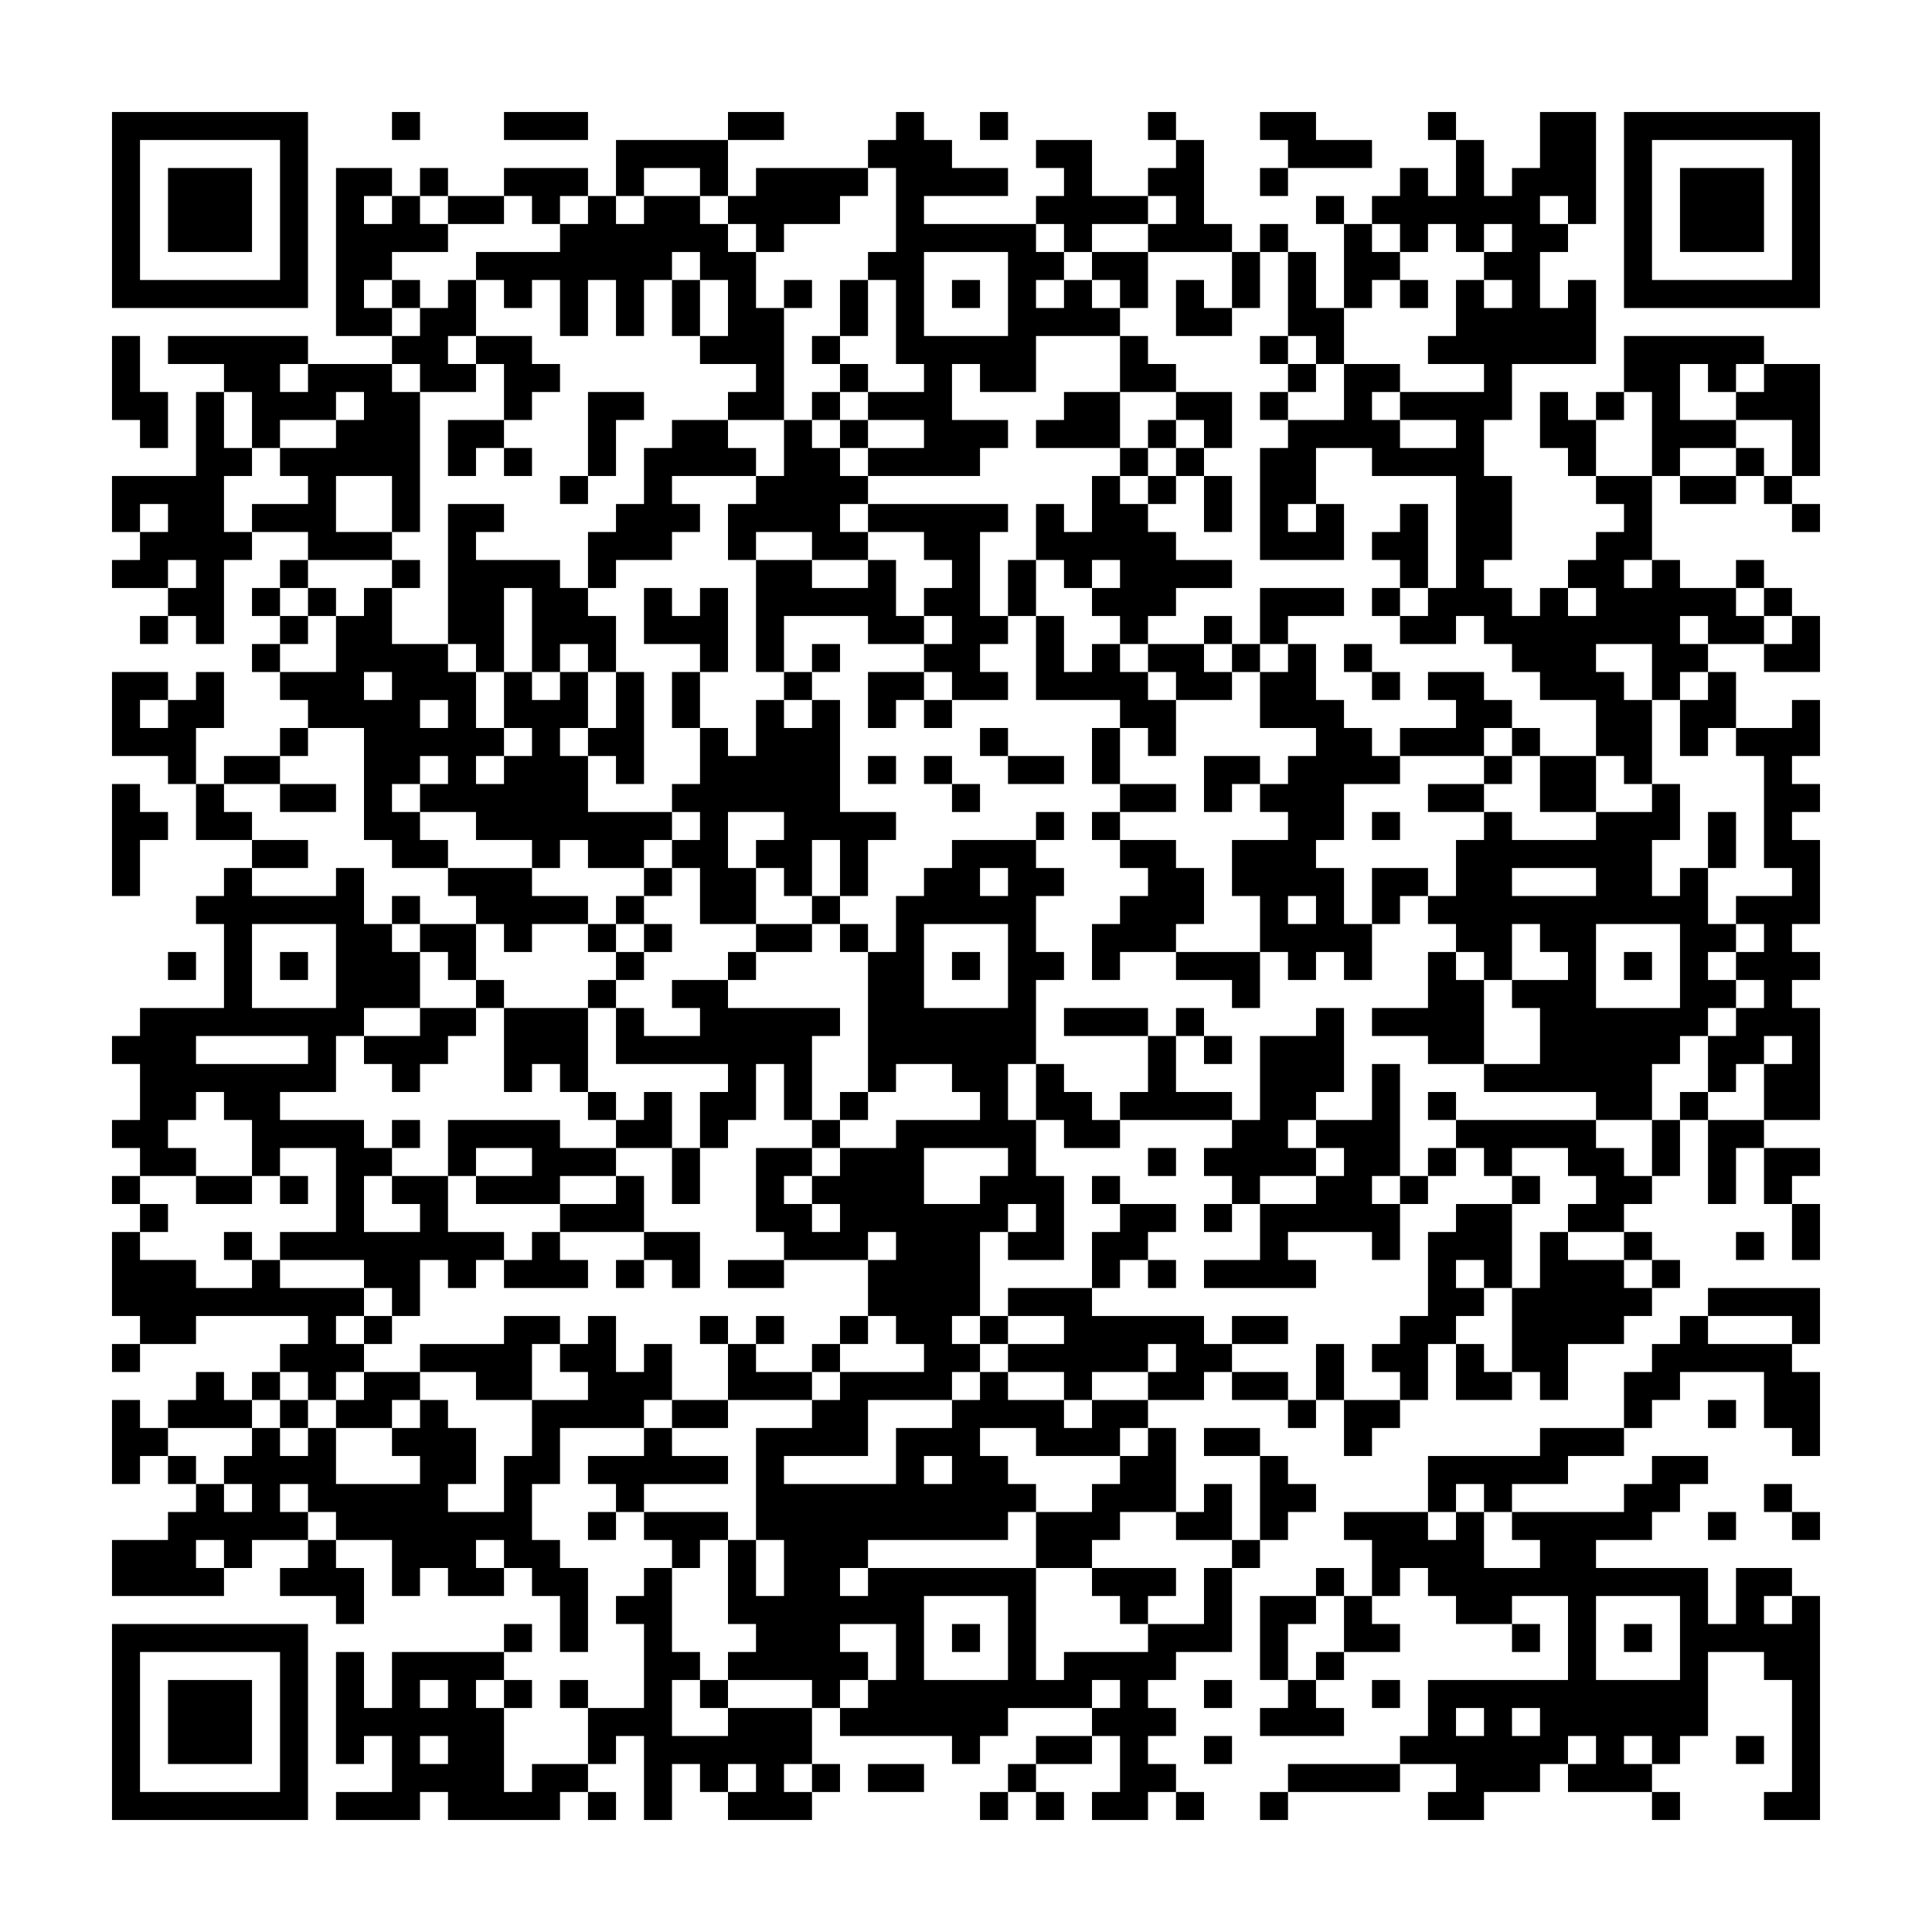
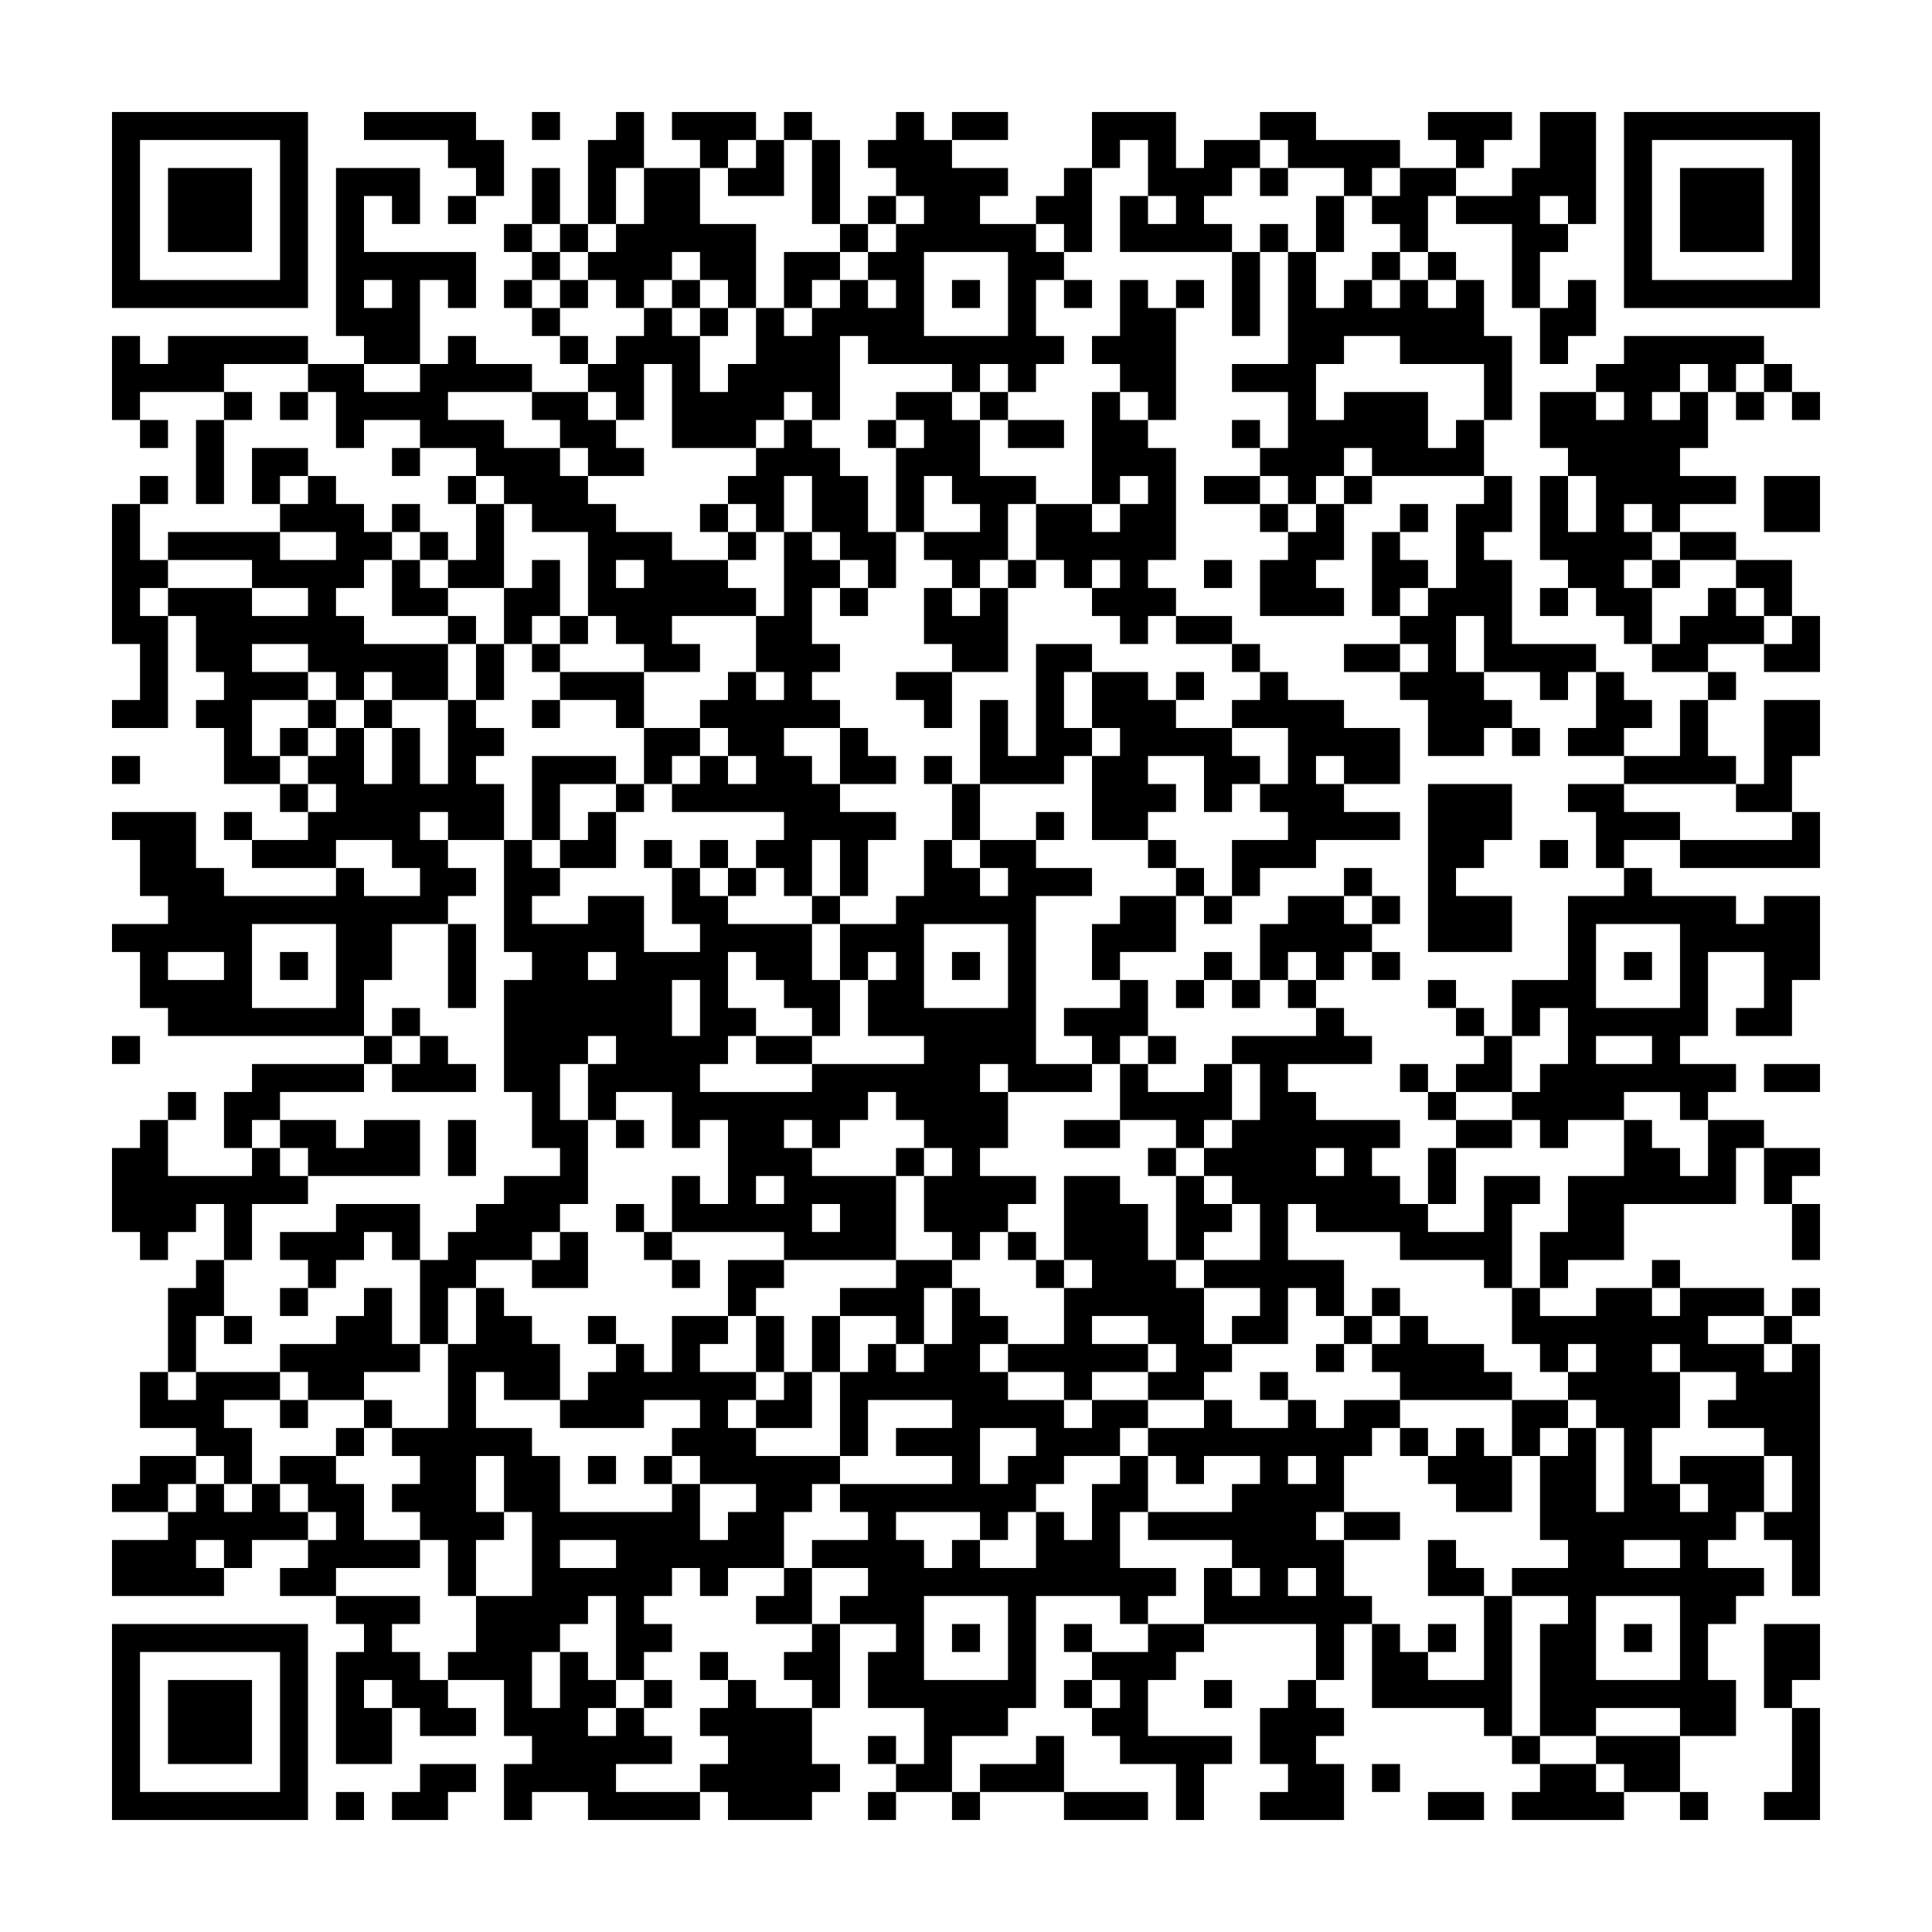
<svg xmlns="http://www.w3.org/2000/svg" viewBox="0 0 69 69">
-   <path d="M4 4h7v7h-7zM14 4h1v1h-1zM18 4h3v1h-3zM26 4h2v1h-2zM32 4h1v1h1v1h2v1h-3v1h4v1h1v1h-1v1h1v-1h1v1h1v1h-3v2h-2v-1h-1v2h2v1h-1v1h-4v-1h2v-1h-2v-1h2v-1h-1v-3h-1v-1h1v-3h-1v-1h1zM35 4h1v1h-1zM41 4h1v1h-1zM45 4h2v1h2v1h-3v-1h-1zM51 4h1v1h-1zM55 4h2v4h-1v-1h-1v1h1v1h-1v2h1v-1h1v3h-3v2h-1v2h1v3h-1v1h1v1h1v-1h1v1h1v-1h-1v-1h1v-1h1v-1h-1v-1h2v3h-1v1h1v-1h1v1h2v1h1v1h-2v-1h-1v1h1v1h-1v1h-1v-2h-2v1h1v1h1v3h-1v-1h-1v-2h-2v-1h-1v-1h-1v-1h-1v1h-2v-1h1v-1h1v-4h-3v-1h-2v2h-1v1h1v-1h1v2h-3v-4h1v-1h2v-2h2v1h-1v1h1v1h2v-1h-2v-1h3v-1h-2v-1h1v-2h1v1h1v-1h-1v-1h1v-1h-1v1h-1v-1h-1v1h-1v-1h-1v-1h1v-1h1v1h1v-2h1v2h1v-1h1zM58 4h7v7h-7zM5 5v5h5v-5zM22 5h4v2h-1v-1h-2v1h-1zM37 5h2v2h2v1h-2v1h-1v-1h-1v-1h1v-1h-1zM42 5h1v3h1v1h-3v-1h1v-1h-1v-1h1zM59 5v5h5v-5zM6 6h3v3h-3zM12 6h2v1h-1v1h1v-1h1v1h1v1h-2v1h-1v1h1v1h-2zM15 6h1v1h-1zM18 6h3v1h-1v1h-1v-1h-1zM27 6h4v1h-1v1h-2v1h-1v-1h-1v-1h1zM45 6h1v1h-1zM60 6h3v3h-3zM16 7h2v1h-2zM21 7h1v1h1v-1h2v1h1v1h1v2h1v4h-2v-1h1v-1h-2v-1h1v-2h-1v-1h-1v1h-1v2h-1v-2h-1v2h-1v-2h-1v1h-1v-1h-1v-1h3v-1h1zM47 7h1v1h-1zM45 8h1v1h-1zM48 8h1v1h1v1h-1v1h-1zM33 9v3h3v-3zM39 9h2v2h-1v-1h-1zM44 9h1v2h-1zM46 9h1v2h1v2h-1v-1h-1zM14 10h1v1h-1zM16 10h1v2h-1v1h1v1h-2v-1h-1v-1h1v-1h1zM24 10h1v2h-1zM28 10h1v1h-1zM30 10h1v2h-1zM34 10h1v1h-1zM42 10h1v1h1v1h-2zM50 10h1v1h-1zM4 12h1v2h1v2h-1v-1h-1zM6 12h5v1h-1v1h1v-1h3v1h1v5h-1v-2h-2v2h2v1h-3v-1h-2v-1h2v-1h-1v-1h2v-1h1v-1h-1v1h-2v1h-1v-2h-1v-1h-2zM17 12h2v1h1v1h-1v1h-1v-2h-1zM29 12h1v1h-1zM40 12h1v1h1v1h-2zM45 12h1v1h-1zM58 12h5v1h-1v1h-1v-1h-1v2h2v1h-2v1h-1v-3h-1zM30 13h1v1h-1zM46 13h1v1h-1zM63 13h2v4h-1v-2h-2v-1h1zM7 14h1v2h1v1h-1v2h1v1h-1v3h-1v-1h-1v-1h1v-1h-1v1h-2v-1h1v-1h1v-1h-1v1h-1v-2h3zM21 14h2v1h-1v2h-1zM29 14h1v1h-1zM38 14h2v2h-3v-1h1zM42 14h2v2h-1v-1h-1zM45 14h1v1h-1zM55 14h1v1h1v2h-1v-1h-1zM57 14h1v1h-1zM16 15h2v1h-1v1h-1zM24 15h2v1h1v1h-3v1h1v1h-1v1h-2v1h-1v-2h1v-1h1v-2h1zM28 15h1v1h1v1h1v1h-1v1h1v1h-2v-1h-2v1h-1v-2h1v-1h1zM30 15h1v1h-1zM41 15h1v1h-1zM18 16h1v1h-1zM40 16h1v1h-1zM42 16h1v1h-1zM62 16h1v1h-1zM20 17h1v1h-1zM39 17h1v1h1v1h1v1h2v1h-2v1h-1v1h-1v-1h-1v-1h1v-1h-1v1h-1v-1h-1v-2h1v1h1zM41 17h1v1h-1zM43 17h1v2h-1zM60 17h2v1h-2zM63 17h1v1h-1zM16 18h2v1h-1v1h3v1h1v1h1v2h-1v-1h-1v1h-1v-3h-1v3h-1v-1h-1zM31 18h5v1h-1v3h1v1h-1v1h1v1h-2v-1h-1v-1h1v-1h-1v-1h1v-1h-1v-1h-2zM50 18h1v3h-1v-1h-1v-1h1zM64 18h1v1h-1zM10 20h1v1h-1zM14 20h1v1h-1zM27 20h2v1h2v-1h1v2h1v1h-2v-1h-3v2h-1zM36 20h1v2h-1zM62 20h1v1h-1zM9 21h1v1h-1zM11 21h1v1h-1zM13 21h1v2h2v1h1v2h1v1h-1v1h1v-1h1v-1h-1v-2h1v1h1v-1h1v2h-1v1h1v2h3v1h-1v1h-2v-1h-1v1h-1v-1h-2v-1h-2v-1h1v-1h-1v1h-1v1h1v1h1v1h-2v-1h-1v-4h-2v-1h-1v-1h2v-2h1zM23 21h1v1h1v-1h1v3h-1v-1h-2zM45 21h3v1h-2v1h-1zM49 21h1v1h-1zM63 21h1v1h-1zM5 22h1v1h-1zM10 22h1v1h-1zM37 22h1v2h1v-1h1v1h1v1h1v2h-1v-1h-1v-1h-3zM43 22h1v1h-1zM64 22h1v2h-2v-1h1zM9 23h1v1h-1zM29 23h1v1h-1zM41 23h2v1h1v1h-2v-1h-1zM44 23h1v1h-1zM46 23h1v2h1v1h1v1h1v1h-2v2h-1v1h1v2h1v2h-1v-1h-1v1h-1v-1h-1v-2h-1v-2h2v-1h-1v-1h1v-1h1v-1h-2v-2h1zM48 23h1v1h-1zM4 24h2v1h-1v1h1v-1h1v-1h1v2h-1v2h-1v-1h-2zM13 24v1h1v-1zM22 24h1v4h-1v-1h-1v-1h1zM24 24h1v2h-1zM28 24h1v1h-1zM31 24h2v1h-1v1h-1zM49 24h1v1h-1zM51 24h2v1h1v1h-1v1h-3v-1h2v-1h-1zM61 24h1v2h-1v1h-1v-2h1zM15 25v1h1v-1zM27 25h1v1h1v-1h1v4h2v1h-1v2h-1v-2h-1v2h-1v-1h-1v-1h1v-1h-2v2h1v2h-2v-2h-1v-1h1v-1h-1v-1h1v-2h1v1h1zM33 25h1v1h-1zM64 25h1v2h-1v1h1v1h-1v1h1v3h-1v1h1v1h-1v1h1v4h-2v-2h1v-1h-1v1h-1v1h-1v-2h1v-1h1v-1h-1v-1h1v-1h-1v-1h2v-1h-1v-4h-1v-1h2zM10 26h1v1h-1zM35 26h1v1h-1zM39 26h1v2h-1zM54 26h1v1h-1zM8 27h2v1h-2zM31 27h1v1h-1zM33 27h1v1h-1zM36 27h2v1h-2zM43 27h2v1h-1v1h-1zM53 27h1v1h-1zM55 27h2v2h-2zM4 28h1v1h1v1h-1v2h-1zM7 28h1v1h1v1h-2zM10 28h2v1h-2zM34 28h1v1h-1zM40 28h2v1h-2zM51 28h2v1h-2zM59 28h1v2h-1v2h1v-1h1v2h1v1h-1v1h1v1h-1v1h-1v1h-1v2h-2v-1h-4v-1h2v-2h-1v-1h2v-1h-1v-1h-1v2h-1v-1h-1v-1h-1v-1h1v-2h1v-1h1v1h3v-1h2zM37 29h1v1h-1zM39 29h1v1h-1zM49 29h1v1h-1zM61 29h1v2h-1zM9 30h2v1h-2zM34 30h3v1h1v1h-1v2h1v1h-1v3h-1v2h1v2h1v3h-2v-1h1v-1h-1v1h-1v3h-1v1h1v1h-1v1h-3v2h-3v1h4v-2h2v-1h1v-1h1v1h2v1h1v-1h2v1h-1v1h-3v-1h-2v1h1v1h1v1h-1v1h-5v1h-1v1h1v-1h6v4h1v-1h3v-1h2v-2h1v3h-2v1h-1v1h1v1h-1v1h1v1h-1v1h-2v-1h1v-2h-1v-1h1v-1h-1v1h-3v1h-1v1h-1v-1h-4v-1h1v-1h1v-2h-2v1h1v1h-1v1h-1v-1h-3v-1h1v-1h-1v-3h1v2h1v-2h-1v-4h2v-1h1v-1h3v-1h-1v-1h-1v-2h1v-1h-1v1h-3v-1h-1v-3h2v1h-1v1h1v1h1v-1h-1v-1h1v-1h2v-1h3v-1h-1v-1h-2v1h-1v-5h1v-2h1v-1h1zM40 30h2v1h1v2h-1v1h-2v1h-1v-2h1v-1h1v-1h-1zM8 31h1v1h3v-1h1v2h1v1h1v2h-2v1h-1v2h-2v1h3v1h1v1h-1v2h2v-1h-1v-1h2v2h2v1h-1v1h-1v-1h-1v2h-1v-1h-1v-1h-3v-1h2v-3h-2v1h-1v-2h-1v-1h-1v1h-1v1h1v1h-2v-1h-1v-1h1v-2h-1v-1h1v-1h3v-3h-1v-1h1zM16 31h3v1h2v1h-2v1h-1v-1h-1v-1h-1zM23 31h1v1h-1zM35 31v1h1v-1zM49 31h2v1h-1v1h-1zM54 31v1h3v-1zM14 32h1v1h-1zM22 32h1v1h-1zM29 32h1v1h-1zM46 32v1h1v-1zM9 33v3h3v-3zM15 33h2v2h-1v-1h-1zM21 33h1v1h-1zM23 33h1v1h-1zM27 33h2v1h-2zM30 33h1v1h-1zM33 33v3h3v-3zM57 33v3h3v-3zM6 34h1v1h-1zM10 34h1v1h-1zM22 34h1v1h-1zM26 34h1v1h-1zM34 34h1v1h-1zM42 34h3v2h-1v-1h-2zM51 34h1v1h1v3h-2v-1h-2v-1h2zM58 34h1v1h-1zM17 35h1v1h-1zM21 35h1v1h-1zM24 35h2v1h4v1h-1v3h-1v-2h-1v2h-1v1h-1v-2h1v-1h-4v-2h1v1h2v-1h-1zM15 36h2v1h-1v1h-1v1h-1v-1h-1v-1h2zM18 36h3v3h-1v-1h-1v1h-1zM38 36h3v1h-3zM42 36h1v1h-1zM47 36h1v3h-1v1h-1v1h1v1h-2v1h-1v-1h-1v-1h1v-1h1v-3h2zM7 37v1h4v-1zM41 37h1v2h2v1h-4v-1h1zM43 37h1v1h-1zM37 38h1v1h1v1h1v1h-2v-1h-1zM49 38h1v4h-1v1h1v2h-1v-1h-3v1h1v1h-4v-1h2v-2h2v-1h1v-1h-1v-1h2zM21 39h1v1h-1zM23 39h1v2h-2v-1h1zM30 39h1v1h-1zM51 39h1v1h-1zM60 39h1v1h-1zM14 40h1v1h-1zM16 40h4v1h2v1h-2v1h-3v-1h2v-1h-2v1h-1zM29 40h1v1h-1zM52 40h5v1h1v1h1v1h-1v1h-2v-1h1v-1h-1v-1h-2v1h-1v-1h-1zM59 40h1v2h-1zM61 40h2v1h-1v2h-1zM24 41h1v2h-1zM33 41v2h2v-1h1v-1zM41 41h1v1h-1zM51 41h1v1h-1zM63 41h2v1h-1v1h-1zM4 42h1v1h-1zM7 42h2v1h-2zM10 42h1v1h-1zM22 42h1v2h-3v-1h2zM39 42h1v1h-1zM50 42h1v1h-1zM54 42h1v1h-1zM5 43h1v1h-1zM40 43h2v1h-1v1h-1v1h-1v-2h1zM43 43h1v1h-1zM52 43h2v3h-1v-1h-1v1h1v1h-1v1h-1v2h-1v-1h-1v-1h1v-1h1v-3h1zM64 43h1v2h-1zM4 44h1v1h2v1h2v-1h1v1h3v1h-1v1h1v1h-1v1h-1v-1h-1v-1h1v-1h-4v1h-2v-1h-1zM8 44h1v1h-1zM19 44h1v1h1v1h-3v-1h1zM23 44h2v2h-1v-1h-1zM55 44h1v1h2v1h1v1h-1v1h-2v2h-1v-1h-1v-3h1zM58 44h1v1h-1zM62 44h1v1h-1zM22 45h1v1h-1zM26 45h2v1h-2zM41 45h1v1h-1zM59 45h1v1h-1zM36 46h3v1h4v1h1v1h-1v1h-2v-1h1v-1h-1v1h-2v1h-1v-1h-2v-1h2v-1h-2zM61 46h4v2h-1v-1h-3zM13 47h1v1h-1zM18 47h2v1h-1v2h-2v-1h-2v-1h3zM21 47h1v2h1v-1h1v2h-1v1h-3v2h-1v2h1v1h1v3h-1v-2h-1v-1h-1v-1h-1v1h1v1h-2v-1h-1v1h-1v-2h-2v-1h-1v-1h-1v1h1v1h-2v1h-1v-1h-1v1h1v1h-4v-2h2v-1h1v-1h1v1h1v-1h-1v-1h1v-1h1v1h1v-1h1v2h3v-1h-1v-1h1v-1h1v1h1v2h-1v1h2v-2h1v-2h2v-1h-1v-1h1zM25 47h1v1h-1zM27 47h1v1h-1zM30 47h1v1h-1zM35 47h1v1h-1zM44 47h2v1h-2zM60 47h1v1h3v1h1v3h-1v-1h-1v-2h-3v1h-1v1h-1v-2h1v-1h1zM4 48h1v1h-1zM26 48h1v1h2v1h-3zM29 48h1v1h-1zM47 48h1v2h-1zM52 48h1v1h1v1h-2zM7 49h1v1h1v1h-3v-1h1zM9 49h1v1h-1zM13 49h2v1h-1v1h-2v-1h1zM44 49h2v1h-2zM4 50h1v1h1v1h-1v1h-1zM10 50h1v1h-1zM24 50h2v1h-2zM46 50h1v1h-1zM48 50h2v1h-1v1h-1zM61 50h1v1h-1zM23 51h1v1h2v1h-3v1h-1v-1h-1v-1h2zM41 51h1v3h-2v1h-1v1h-2v-2h2v-1h1v-1h1zM43 51h2v1h-2zM55 51h3v1h-2v1h-2v1h-1v-1h-1v1h-1v-2h4zM6 52h1v1h-1zM33 52v1h1v-1zM45 52h1v1h1v1h-1v1h-1zM59 52h2v1h-1v1h-1v1h-2v1h4v2h1v-2h2v1h-1v1h1v-1h1v8h-2v-1h1v-4h-1v-1h-2v3h-1v1h-1v-1h-1v1h1v1h-3v-1h1v-1h-1v1h-1v1h-2v1h-2v-1h1v-1h-2v-1h1v-2h5v-3h-2v1h-2v-1h-1v-1h-1v1h-1v-2h-1v-1h3v1h1v-1h1v2h2v-1h-1v-1h4v-1h1zM43 53h1v2h-2v-1h1zM63 53h1v1h-1zM21 54h1v1h-1zM23 54h3v1h-1v1h-1v-1h-1zM61 54h1v1h-1zM64 54h1v1h-1zM11 55h1v1h1v2h-1v-1h-2v-1h1zM44 55h1v1h-1zM23 56h1v3h1v1h-1v2h2v-1h3v2h-1v1h1v1h-3v-1h1v-1h-1v1h-1v-1h-1v2h-1v-3h-1v1h-1v-2h2v-3h-1v-1h1zM39 56h3v1h-1v1h-1v-1h-1zM47 56h1v1h-1zM33 57v3h3v-3zM45 57h2v1h-1v2h-1zM48 57h1v1h1v1h-2zM57 57v3h3v-3zM4 58h7v7h-7zM18 58h1v1h-1zM34 58h1v1h-1zM54 58h1v1h-1zM58 58h1v1h-1zM5 59v5h5v-5zM12 59h1v2h1v-2h4v1h-1v1h1v3h1v-1h2v1h-1v1h-4v-1h-1v1h-3v-1h2v-2h-1v1h-1zM47 59h1v1h-1zM6 60h3v3h-3zM15 60v1h1v-1zM18 60h1v1h-1zM20 60h1v1h-1zM25 60h1v1h-1zM43 60h1v1h-1zM46 60h1v1h1v1h-3v-1h1zM49 60h1v1h-1zM52 61v1h1v-1zM54 61v1h1v-1zM15 62v1h1v-1zM37 62h2v1h-2zM43 62h1v1h-1zM62 62h1v1h-1zM29 63h1v1h-1zM31 63h2v1h-2zM36 63h1v1h-1zM46 63h4v1h-4zM21 64h1v1h-1zM35 64h1v1h-1zM37 64h1v1h-1zM42 64h1v1h-1zM45 64h1v1h-1zM59 64h1v1h-1z" />
+   <path d="M4 4h7v7h-7zM13 4h4v1h1v2h-1v-1h-1v-1h-3zM19 4h1v1h-1zM22 4h1v2h-1v2h-1v-3h1zM24 4h3v1h-1v1h-1v-1h-1zM28 4h1v1h-1zM32 4h1v1h1v1h2v1h-1v1h2v1h1v1h-1v2h1v1h-1v1h-1v-1h-1v1h-1v-1h-3v-1h-1v3h-1v-1h-1v1h-1v1h-3v-3h-1v2h-1v-1h-1v-1h1v-1h1v-1h1v1h1v2h1v-1h1v-2h1v1h1v-1h1v-1h1v1h1v-1h-1v-1h1v-1h1v-1h-1v-1h-1v-1h1zM34 4h2v1h-2zM39 4h3v2h1v-1h2v1h-1v1h-1v1h1v1h-4v-2h1v1h1v-1h-1v-2h-1v1h-1zM45 4h2v1h3v1h-1v1h-1v-1h-2v-1h-1zM51 4h3v1h-1v1h-1v-1h-1zM55 4h2v4h-1v-1h-1v1h1v1h-1v2h-1v-3h-2v-1h2v-1h1zM58 4h7v7h-7zM5 5v5h5v-5zM27 5h1v2h-2v-1h1zM29 5h1v3h-1zM59 5v5h5v-5zM6 6h3v3h-3zM12 6h3v2h-1v-1h-1v2h4v2h-1v-1h-1v3h-2v-1h-1zM19 6h1v2h-1zM23 6h2v2h2v3h-1v-1h-1v-1h-1v1h-1v1h-1v-1h-1v-1h1v-1h1zM38 6h1v3h-1v-1h-1v-1h1zM45 6h1v1h-1zM50 6h2v1h-1v2h-1v-1h-1v-1h1zM60 6h3v3h-3zM16 7h1v1h-1zM31 7h1v1h-1zM47 7h1v2h-1zM18 8h1v1h-1zM20 8h1v1h-1zM30 8h1v1h-1zM45 8h1v1h-1zM19 9h1v1h-1zM28 9h2v1h-1v1h-1zM33 9v3h3v-3zM44 9h1v3h-1zM46 9h1v2h1v-1h1v1h1v-1h1v1h1v-1h1v2h1v3h-1v-2h-3v-1h-2v1h-1v2h1v-1h3v2h1v-1h1v2h-4v-1h-1v1h-1v1h-1v-1h-1v-1h1v-2h-2v-1h2zM49 9h1v1h-1zM51 9h1v1h-1zM13 10v1h1v-1zM18 10h1v1h-1zM20 10h1v1h-1zM24 10h1v1h-1zM34 10h1v1h-1zM38 10h1v1h-1zM40 10h1v1h1v4h-1v-1h-1v-1h-1v-1h1zM42 10h1v1h-1zM56 10h1v2h-1v1h-1v-2h1zM19 11h1v1h-1zM25 11h1v1h-1zM4 12h1v1h1v-1h5v1h-3v1h-3v1h-1zM16 12h1v1h2v1h-3v1h2v1h2v1h1v1h1v1h2v1h2v1h1v1h-3v1h1v1h-2v-1h-1v-1h-1v-3h-2v-1h-1v-1h-1v-1h-2v-1h-2v1h-1v-2h-1v-1h2v1h2v-1h1zM20 12h1v1h-1zM58 12h5v1h-1v1h-1v-1h-1v1h-1v1h1v-1h1v2h-1v1h2v1h-2v1h-1v-1h-1v1h1v1h-1v1h1v2h-1v-1h-1v-1h-1v-1h-1v-3h1v2h1v-2h-1v-1h-1v-2h2v1h1v-1h-1v-1h1zM63 13h1v1h-1zM8 14h1v1h-1zM10 14h1v1h-1zM19 14h2v1h1v1h1v1h-2v-1h-1v-1h-1zM32 14h2v1h1v2h2v1h-1v2h-1v1h-1v-1h-1v-1h2v-1h-1v-1h-1v2h-1v-3h1v-1h-1zM35 14h1v1h-1zM39 14h1v1h1v1h1v4h-1v1h1v1h-1v1h-1v-1h-1v-1h1v-1h-1v1h-1v-1h-1v-2h2v1h1v-1h1v-1h-1v1h-1zM62 14h1v1h-1zM64 14h1v1h-1zM5 15h1v1h-1zM7 15h1v3h-1zM28 15h1v1h1v1h1v2h1v2h-1v-1h-1v-1h-1v-2h-1v2h-1v-1h-1v-1h1v-1h1zM31 15h1v1h-1zM36 15h2v1h-2zM44 15h1v1h-1zM9 16h2v1h-1v1h-1zM14 16h1v1h-1zM5 17h1v1h-1zM11 17h1v1h1v1h1v1h-1v1h-1v1h1v1h3v2h-2v-1h-1v1h-1v-1h-1v-1h-2v1h2v1h-2v2h1v1h-2v-2h-1v-1h1v-1h-1v-2h-1v-1h3v1h2v-1h-2v-1h-3v-1h4v1h2v-1h-2v-1h1zM16 17h1v1h-1zM43 17h2v1h-2zM48 17h1v1h-1zM53 17h1v2h-1v1h1v3h3v1h-1v1h-1v-1h-2v-2h-1v2h1v1h1v1h-1v1h-2v-2h-1v-1h1v-1h-1v-1h1v-1h1v-3h1zM63 17h2v2h-2zM4 18h1v2h1v1h-1v1h1v4h-2v-1h1v-2h-1zM14 18h1v1h-1zM17 18h1v3h-2v-1h1zM25 18h1v1h-1zM45 18h1v1h-1zM47 18h1v2h-1v1h1v1h-3v-2h1v-1h1zM50 18h1v1h-1zM15 19h1v1h-1zM26 19h1v1h-1zM28 19h1v1h1v1h-1v2h1v1h-1v1h1v1h-2v1h1v1h1v1h2v1h-1v2h-1v-2h-1v2h-1v-1h-1v-1h1v-1h-4v-1h1v-1h1v1h1v-1h-1v-1h-1v-1h1v-1h1v1h1v-1h-1v-2h1zM49 19h1v1h1v1h-1v1h-1zM60 19h2v1h-2zM14 20h1v1h1v1h-2zM19 20h1v2h-1v1h-1v-2h1zM22 20v1h1v-1zM36 20h1v1h-1zM43 20h1v1h-1zM59 20h1v1h-1zM62 20h2v2h-1v-1h-1zM30 21h1v1h-1zM33 21h1v1h1v-1h1v3h-2v-1h-1zM55 21h1v1h-1zM61 21h1v1h1v1h-2v1h-2v-1h1v-1h1zM16 22h1v1h-1zM20 22h1v1h-1zM42 22h2v1h-2zM64 22h1v2h-2v-1h1zM17 23h1v2h-1zM19 23h1v1h-1zM37 23h2v1h-1v2h1v1h-1v1h-3v-3h1v2h1zM44 23h1v1h-1zM48 23h2v1h-2zM20 24h3v2h-1v-1h-2zM32 24h2v2h-1v-1h-1zM39 24h2v1h1v1h2v1h1v1h-1v1h-1v-2h-2v1h1v1h-1v1h-2v-3h1v-1h-1zM42 24h1v1h-1zM45 24h1v1h2v1h2v2h-2v-1h-1v1h1v1h2v1h-3v1h-2v1h-1v-2h2v-1h-1v-1h1v-2h-2v-1h1zM57 24h1v1h1v1h-1v1h-2v-1h1zM61 24h1v1h-1zM11 25h1v1h-1zM13 25h1v1h-1zM16 25h1v1h1v1h-1v1h1v2h-2v-1h-1v1h1v1h1v1h-1v1h-2v2h-1v2h-7v-1h-1v-2h-1v-1h2v-1h-1v-2h-1v-1h3v2h1v1h4v-1h1v1h2v-1h-1v-1h-2v1h-3v-1h2v-1h1v-1h-1v-1h1v-1h1v2h1v-2h1v2h1zM19 25h1v1h-1zM60 25h1v2h1v1h-4v-1h2zM63 25h2v2h-1v2h-2v-1h1zM10 26h1v1h-1zM23 26h2v1h-1v1h-1zM30 26h1v1h1v1h-2zM54 26h1v1h-1zM4 27h1v1h-1zM19 27h3v1h-2v2h-1zM33 27h1v1h-1zM10 28h1v1h-1zM22 28h1v1h-1zM34 28h1v2h-1zM51 28h3v2h-1v1h-1v1h2v2h-3zM56 28h2v1h2v1h-2v1h-1v-2h-1zM8 29h1v1h-1zM21 29h1v2h-2v-1h1zM37 29h1v1h-1zM64 29h1v2h-5v-1h4zM18 30h1v1h1v1h-1v1h2v-1h2v2h2v-1h-1v-2h1v1h1v1h3v2h1v2h-1v-1h-1v-1h-1v-1h-1v2h1v1h-1v1h-1v1h4v-1h4v-1h-2v-2h1v-1h-1v1h-1v-2h2v-1h1v-2h1v1h1v1h1v-1h-1v-1h2v1h2v1h-2v6h2v1h-3v-1h-1v1h1v2h-1v1h2v1h-1v1h-1v1h-1v-1h-1v-2h1v-1h-1v-1h-1v-1h-1v1h-1v1h-1v-1h-1v1h1v1h3v3h-4v-1h-4v-2h1v1h1v-3h-1v1h-1v-2h-2v1h-1v-2h1v-1h-1v1h-1v2h1v3h-1v1h-1v1h-2v1h-1v2h-1v-3h1v-1h1v-1h1v-1h2v-1h-1v-2h-1v-4h1v-1h-1zM23 30h1v1h-1zM25 30h1v1h-1zM41 30h1v1h-1zM55 30h1v1h-1zM26 31h1v1h-1zM42 31h1v1h-1zM48 31h1v1h-1zM58 31h1v1h3v1h1v-1h2v3h-1v2h-2v-1h1v-2h-2v3h-1v1h2v1h-1v1h-1v-1h-2v1h-2v1h-1v-1h-1v-1h1v-1h1v-2h-1v1h-1v-2h2v-3h2zM29 32h1v1h-1zM40 32h2v2h-2v1h-1v-2h1zM43 32h1v1h-1zM46 32h2v1h1v1h-1v1h-1v-1h-1v1h-1v-2h1zM49 32h1v1h-1zM9 33v3h3v-3zM16 33h1v3h-1zM33 33v3h3v-3zM57 33v3h3v-3zM6 34v1h2v-1zM10 34h1v1h-1zM21 34v1h1v-1zM34 34h1v1h-1zM43 34h1v1h-1zM49 34h1v1h-1zM58 34h1v1h-1zM24 35v2h1v-2zM40 35h1v2h-1v1h-1v-1h-1v-1h2zM42 35h1v1h-1zM44 35h1v1h-1zM46 35h1v1h-1zM51 35h1v1h-1zM14 36h1v1h-1zM47 36h1v1h1v1h-3v1h1v1h3v1h-1v1h1v1h1v1h2v-2h2v1h-1v3h-1v-1h-3v-1h-3v-1h-1v2h2v2h-1v-1h-1v2h-2v-1h1v-1h-2v-1h2v-2h-1v-1h-1v-1h1v-1h1v-2h-1v-1h3zM52 36h1v1h-1zM4 37h1v1h-1zM13 37h1v1h-1zM15 37h1v1h1v1h-3v-1h1zM27 37h2v1h-2zM41 37h1v1h-1zM53 37h1v2h-2v-1h1zM57 37v1h2v-1zM9 38h4v1h-3v1h-1v1h-1v-2h1zM40 38h1v1h2v-1h1v2h-1v1h-1v-1h-2zM50 38h1v1h-1zM63 38h2v1h-2zM6 39h1v1h-1zM51 39h1v1h-1zM5 40h1v2h3v-1h1v1h1v1h-2v2h-1v-2h-1v1h-1v1h-1v-1h-1v-3h1zM10 40h2v1h1v-1h2v2h-4v-1h-1zM16 40h1v2h-1zM22 40h1v1h-1zM38 40h2v1h-2zM52 40h2v1h-2zM58 40h1v1h1v1h1v-2h2v1h-1v2h-4v2h-2v1h-1v-2h1v-2h2zM32 41h1v1h-1zM41 41h1v1h-1zM47 41v1h1v-1zM51 41h1v2h-1zM63 41h2v1h-1v1h-1zM27 42v1h1v-1zM38 42h2v1h1v2h1v1h1v2h1v1h-1v1h-2v-1h1v-1h-1v-1h-2v1h2v1h-2v1h-1v-1h-2v-1h2v-2h1v-1h-1zM42 42h1v1h1v1h-1v1h-1zM12 43h3v2h-1v-1h-1v1h-1v1h-1v-1h-1v-1h2zM22 43h1v1h-1zM29 43v1h1v-1zM64 43h1v2h-1zM20 44h1v2h-2v-1h1zM23 44h1v1h-1zM36 44h1v1h-1zM7 45h1v2h-1v2h-1v-3h1zM24 45h1v1h-1zM26 45h2v1h-1v1h-1zM32 45h2v1h-1v2h-1v-1h-2v-1h2zM37 45h1v1h-1zM59 45h1v1h-1zM10 46h1v1h-1zM13 46h1v2h1v1h-2v1h-2v-1h-1v-1h2v-1h1zM17 46h1v1h1v1h1v2h-2v-1h-1v2h2v1h1v2h4v-1h1v2h1v-1h1v-1h-2v-1h-1v-1h1v-1h-2v1h-3v-1h1v-1h1v-1h1v1h1v-2h2v1h-1v1h2v1h-1v1h1v1h3v1h-1v1h-1v2h-2v1h-1v-1h-1v1h-1v1h1v1h-1v1h-1v-3h-1v1h-1v1h-1v2h1v-2h1v1h1v1h-1v1h1v-1h1v1h1v1h-2v1h3v1h-4v-1h-2v1h-1v-2h1v-1h-1v-2h-2v-1h1v-2h2v-3h-1v-2h-1v2h1v1h-1v2h-1v-2h-1v-1h-1v-1h1v-1h-1v-1h2v-3h1zM34 46h1v1h1v1h-1v1h1v1h2v1h1v-1h2v1h-1v1h-2v1h-1v1h-1v1h-1v-1h-3v1h1v1h1v-1h1v1h2v-2h1v1h1v-2h1v-1h1v2h-1v2h2v1h-1v1h-1v-1h-3v4h-1v1h-2v2h-2v-1h1v-2h-2v-2h1v-1h-2v-1h1v-1h-2v-1h2v-1h-1v-1h4v-1h-2v-1h2v-1h-3v2h-1v-3h1v-1h1v1h1v-1h1zM49 46h1v1h-1zM54 46h1v1h2v-1h2v1h1v-1h3v1h-2v1h2v1h1v-1h1v9h-1v-2h-1v-1h1v-2h-1v-1h-2v-1h1v-1h-2v-1h-1v1h1v2h-1v2h1v1h1v-1h-1v-1h3v2h-1v1h-1v1h2v1h-1v1h-1v2h1v2h-2v-1h-3v1h-2v-4h1v-1h-2v-1h2v-1h-1v-3h1v-1h1v3h1v-3h-1v-1h-1v-1h1v-1h-1v1h-1v-1h-1zM64 46h1v1h-1zM8 47h1v1h-1zM21 47h1v1h-1zM27 47h1v2h-1zM29 47h1v2h-1zM48 47h1v1h-1zM50 47h1v1h2v1h1v1h-4v-1h-1v-1h1zM63 47h1v1h-1zM47 48h1v1h-1zM5 49h1v1h1v-1h3v1h-2v1h1v2h-1v-1h-1v-1h-2zM28 49h1v2h-2v-1h1zM45 49h1v1h-1zM10 50h1v1h-1zM13 50h1v1h-1zM43 50h1v1h2v-1h1v1h1v-1h2v1h-1v1h-1v2h-1v1h1v2h1v1h-1v2h-1v-2h-4v-2h1v1h1v-1h-1v-1h-3v-1h3v-1h1v-1h-2v1h-1v-1h-1v-1h2zM54 50h2v1h-1v1h-1zM12 51h1v1h-1zM35 51v2h1v-1h1v-1zM50 51h1v1h-1zM52 51h1v1h1v2h-2v-1h-1v-1h1zM5 52h2v1h-1v1h-2v-1h1zM10 52h2v1h1v2h2v1h-3v1h-2v-1h1v-1h1v-1h-1v-1h-1zM21 52h1v1h-1zM23 52h1v1h-1zM46 52v1h1v-1zM7 53h1v1h1v-1h1v1h1v1h-2v1h-1v-1h-1v1h1v1h-4v-2h2v-1h1zM48 54h2v1h-2zM20 55v1h2v-1zM51 55h1v1h1v1h-2zM58 55v1h2v-1zM28 56h1v2h-2v-1h1zM46 56v1h1v-1zM12 57h3v1h-1v1h1v1h1v1h1v1h-2v-1h-1v-1h-1v1h1v2h-2v-4h1v-1h-1zM33 57v3h3v-3zM53 57h1v5h-1v-1h-4v-3h1v1h1v1h2zM57 57v3h3v-3zM4 58h7v7h-7zM29 58h1v3h-1v-1h-1v-1h1zM34 58h1v1h-1zM38 58h1v1h-1zM41 58h2v1h-1v1h-1v2h3v1h-1v2h-1v-2h-2v-1h-1v-1h1v-1h-1v-1h2zM51 58h1v1h-1zM58 58h1v1h-1zM63 58h2v2h-1v1h-1zM5 59v5h5v-5zM25 59h1v1h-1zM6 60h3v3h-3zM23 60h1v1h-1zM26 60h1v1h2v2h1v1h-1v1h-3v-1h-1v-1h1v-1h-1v-1h1zM38 60h1v1h-1zM43 60h1v1h-1zM46 60h1v1h1v1h-1v1h1v2h-3v-1h1v-1h-1v-2h1zM64 61h1v4h-2v-1h1zM31 62h1v1h-1zM37 62h1v2h-3v-1h2zM54 62h1v1h-1zM57 62h3v2h-2v-1h-1zM15 63h2v1h-1v1h-2v-1h1zM49 63h1v1h-1zM55 63h2v1h1v1h-4v-1h1zM12 64h1v1h-1zM31 64h1v1h-1zM34 64h1v1h-1zM38 64h3v1h-3zM51 64h2v1h-2zM60 64h1v1h-1z" />
</svg>
